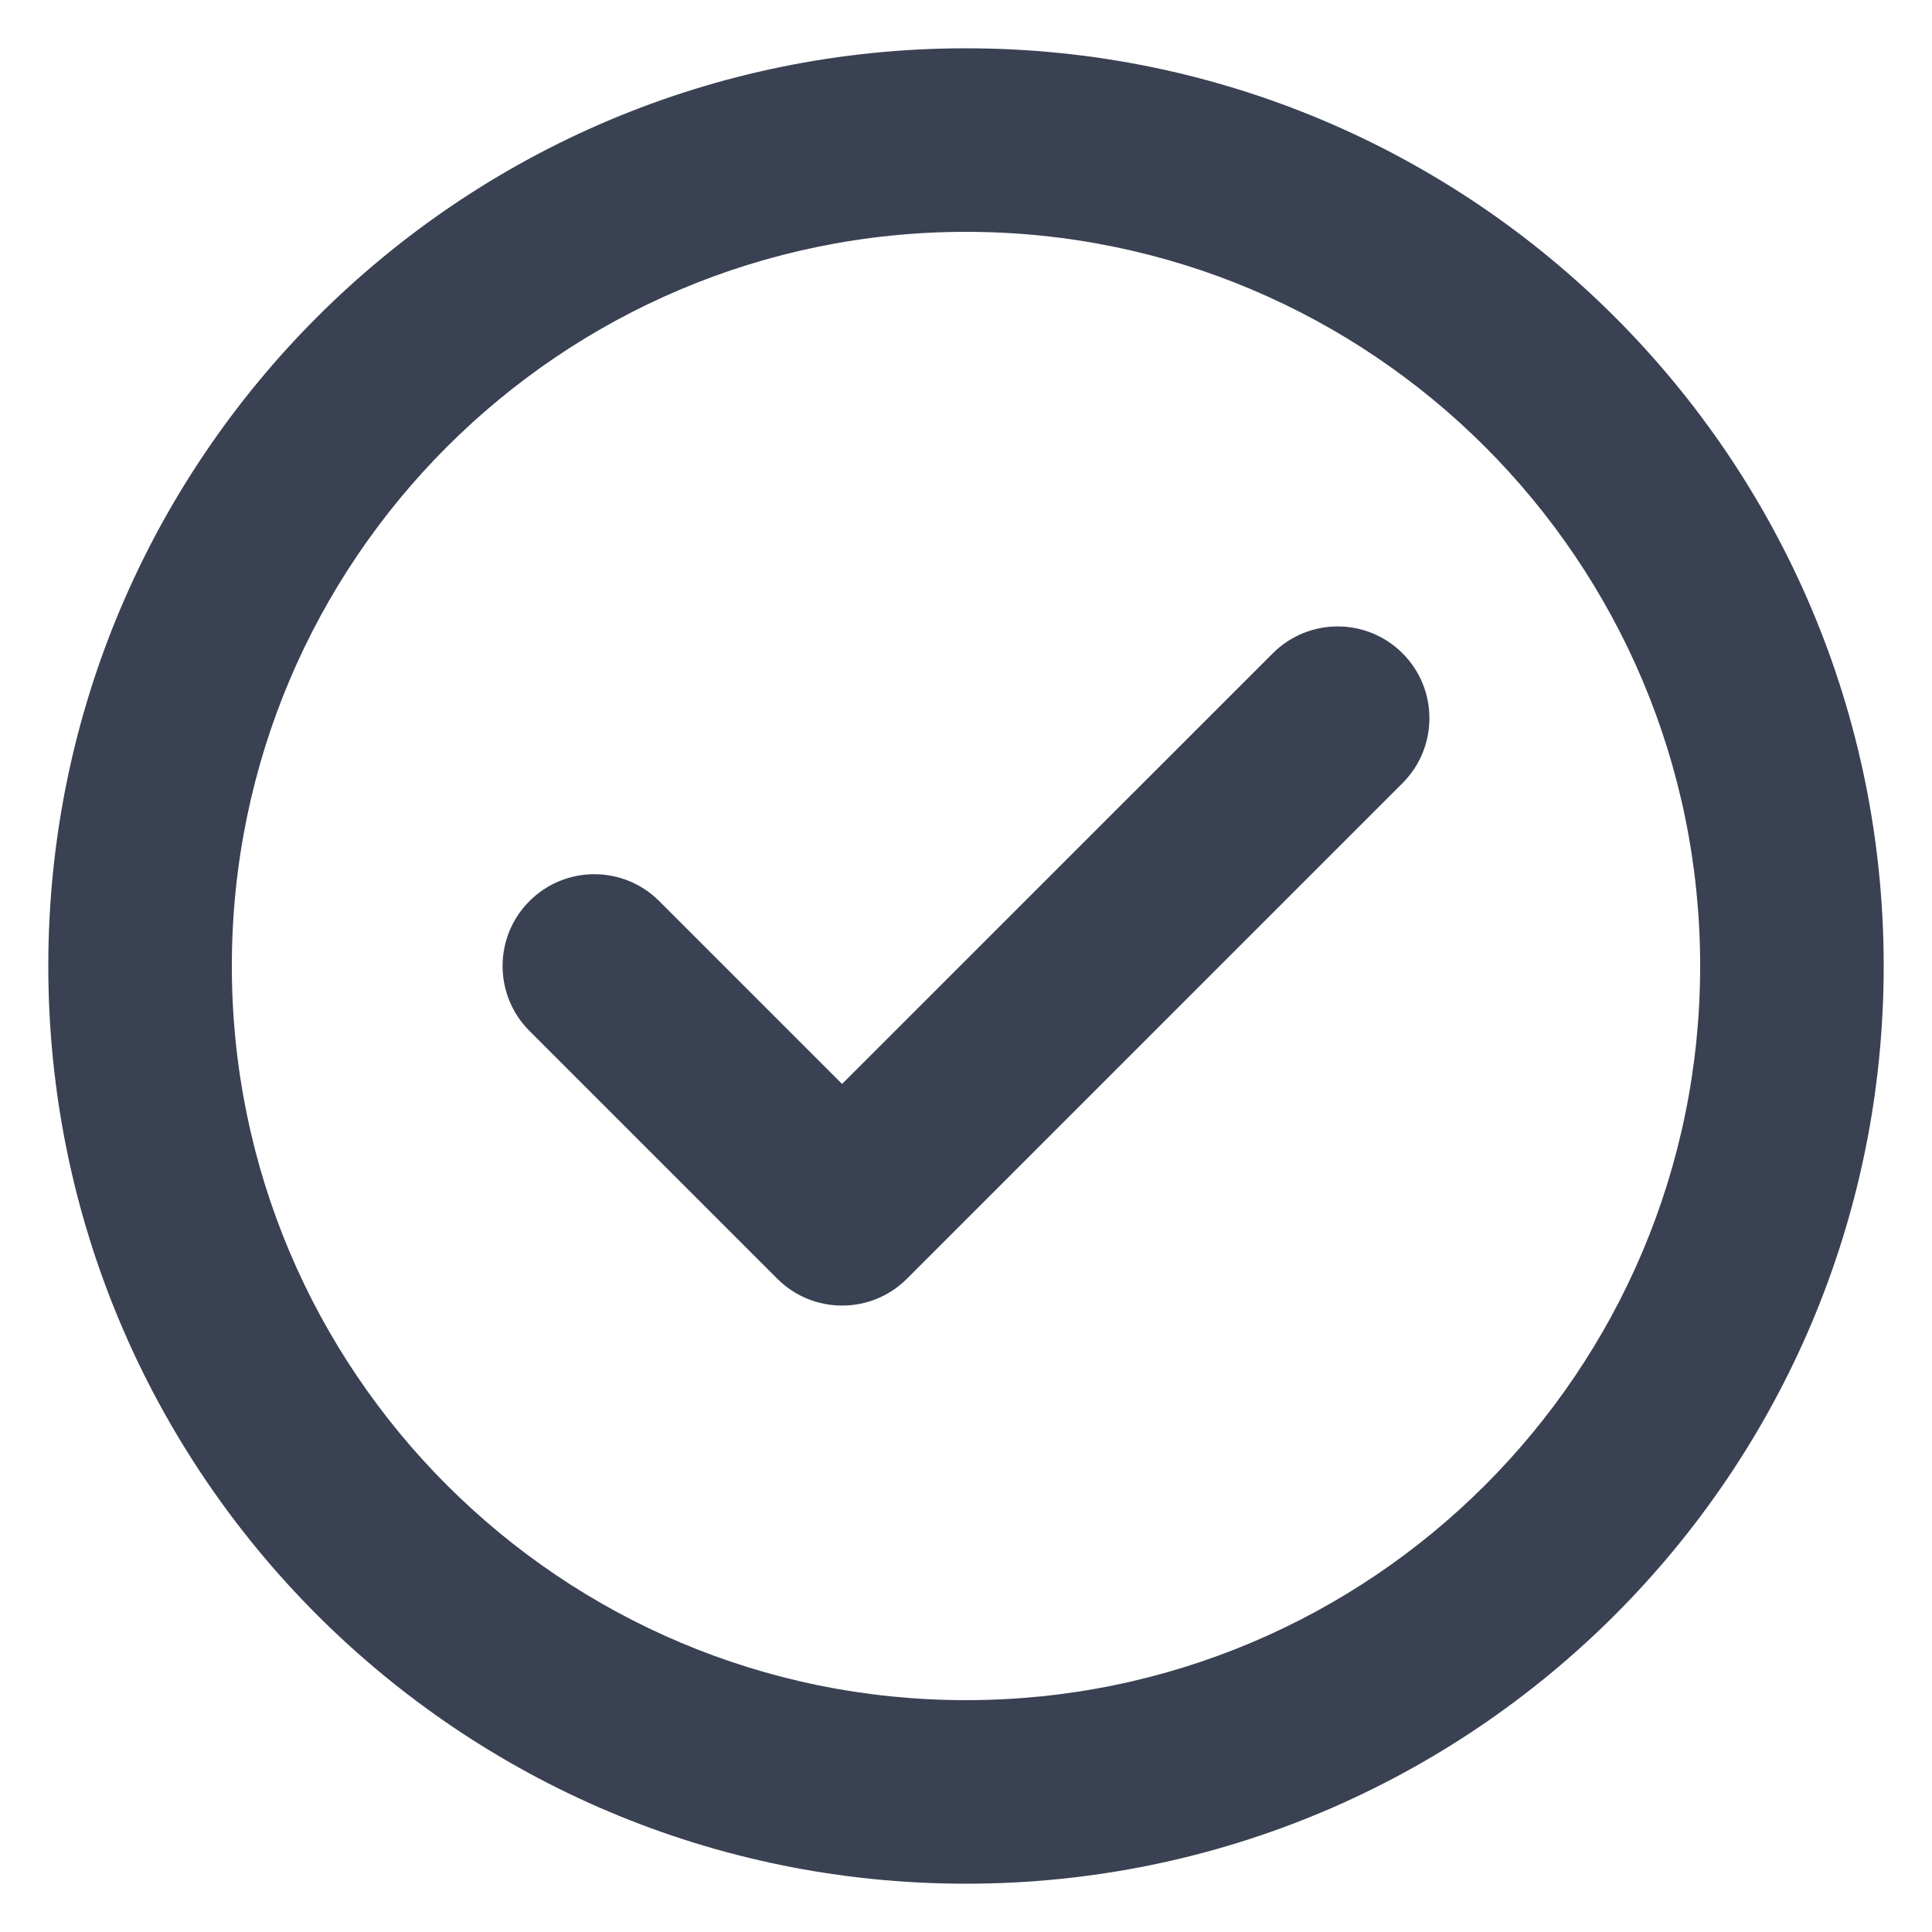
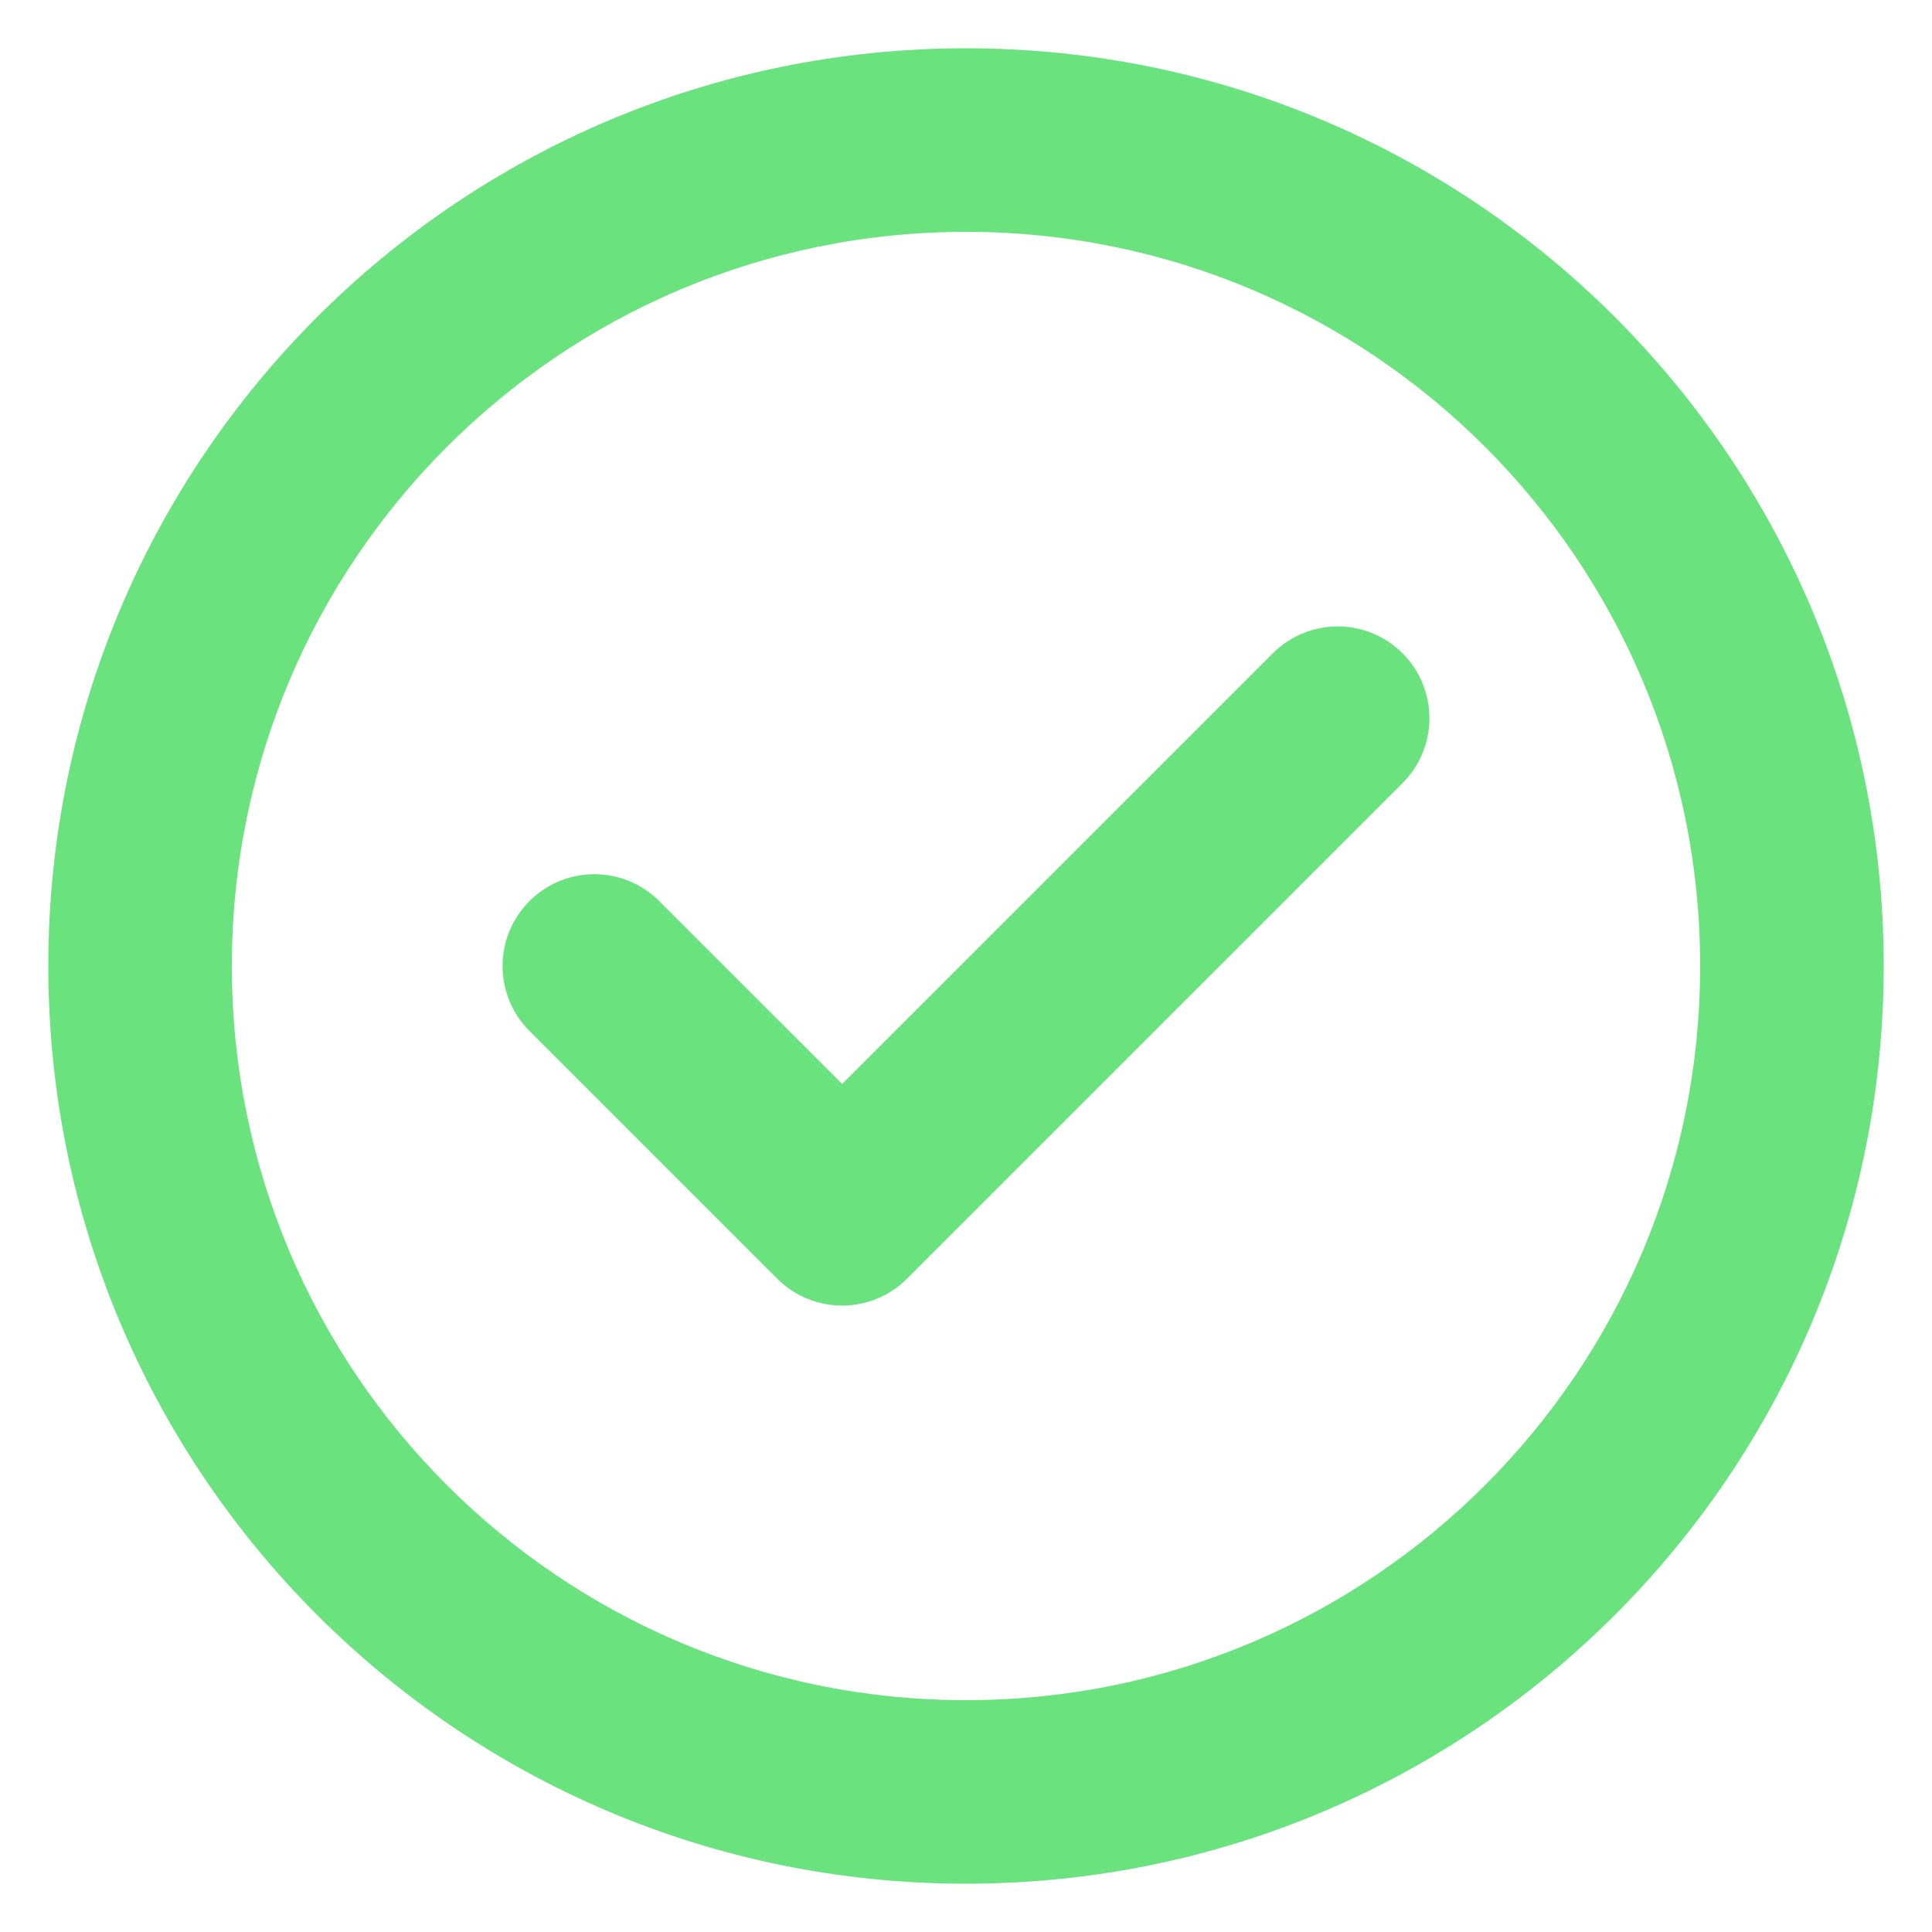
- <svg xmlns="http://www.w3.org/2000/svg" width="20px" height="20px" viewBox="0 0 20 20" version="1.1">
+ <svg xmlns="http://www.w3.org/2000/svg" width="20px" height="20px" fill="" viewBox="0 0 20 20" version="1.1">
  <defs />
  <g id="Symbols" stroke="none" stroke-width="1" fill="none" fill-rule="evenodd">
-     <g id="Icon/Confirm-Dark" transform="translate(-2, -2)" fill="#394152">
-       <path d="M12,21.5 C6.753,21.5 2.5,17.247 2.5,12 C2.5,6.753 6.753,2.5 12,2.5 C17.247,2.5 21.5,6.753 21.5,12 C21.5,17.247 17.247,21.5 12,21.5 Z M12,19.6 C16.197,19.6 19.6,16.197 19.6,12 C19.6,7.803 16.197,4.4 12,4.4 C7.803,4.4 4.4,7.803 4.4,12 C4.4,16.197 7.803,19.6 12,19.6 Z M15.176,8.763 C15.547,8.392 16.148,8.392 16.519,8.763 C16.89,9.134 16.89,9.736 16.519,10.107 L11.389,15.237 C11.018,15.608 10.417,15.608 10.046,15.237 L7.481,12.672 C7.11,12.301 7.11,11.699 7.481,11.328 C7.852,10.957 8.453,10.957 8.824,11.328 L10.717,13.221 L15.176,8.763 Z" id="Confirm" />
+     <g id="TextField/Dark/Success" transform="translate(-220, -8)" fill="#6AE27E">
+       <path d="M230,27.5 C224.753,27.5 220.5,23.247 220.5,18 C220.5,12.753 224.753,8.5 230,8.5 C235.247,8.5 239.5,12.753 239.5,18 C239.5,23.247 235.247,27.5 230,27.5 Z M230,25.6 C234.197,25.6 237.6,22.197 237.6,18 C237.6,13.803 234.197,10.4 230,10.4 C225.803,10.4 222.4,13.803 222.4,18 C222.4,22.197 225.803,25.6 230,25.6 Z M233.176,14.763 C233.547,14.392 234.148,14.392 234.519,14.763 C234.89,15.134 234.89,15.736 234.519,16.107 L229.389,21.237 C229.018,21.608 228.417,21.608 228.046,21.237 L225.481,18.672 C225.11,18.301 225.11,17.699 225.481,17.328 C225.852,16.957 226.453,16.957 226.824,17.328 L228.718,19.221 L233.176,14.763 Z" id="Confirm" />
    </g>
  </g>
</svg>
